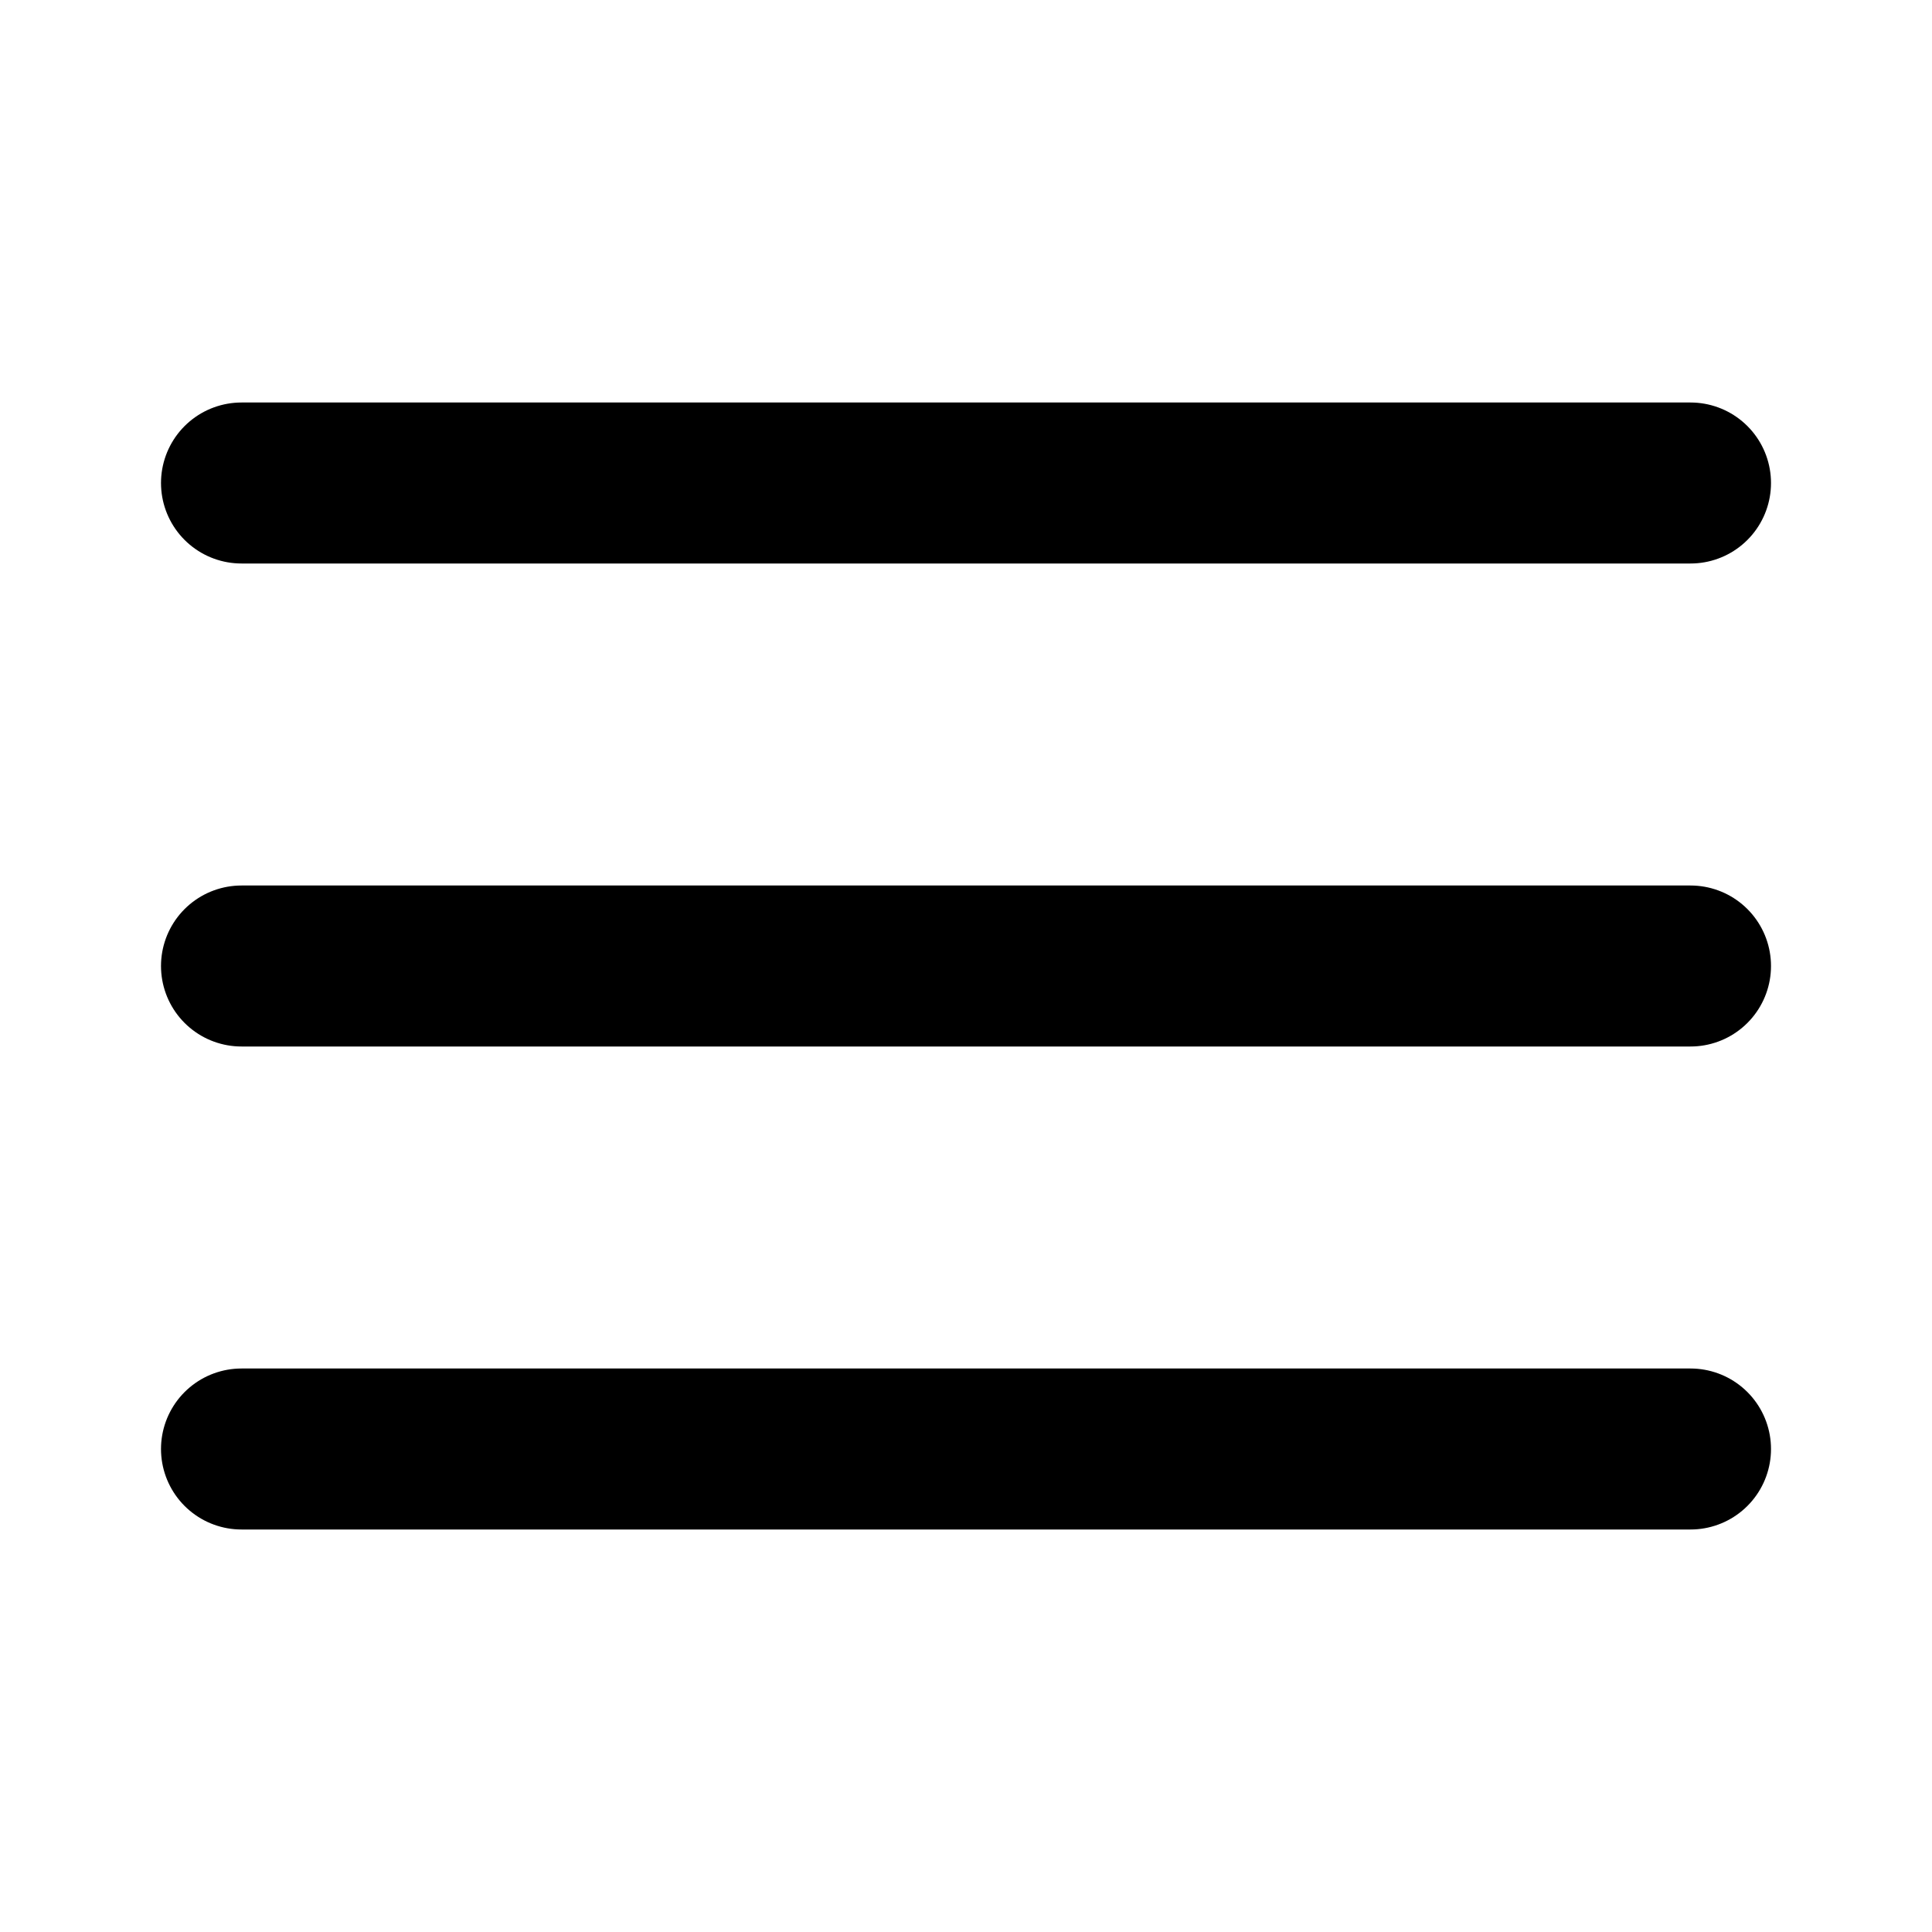
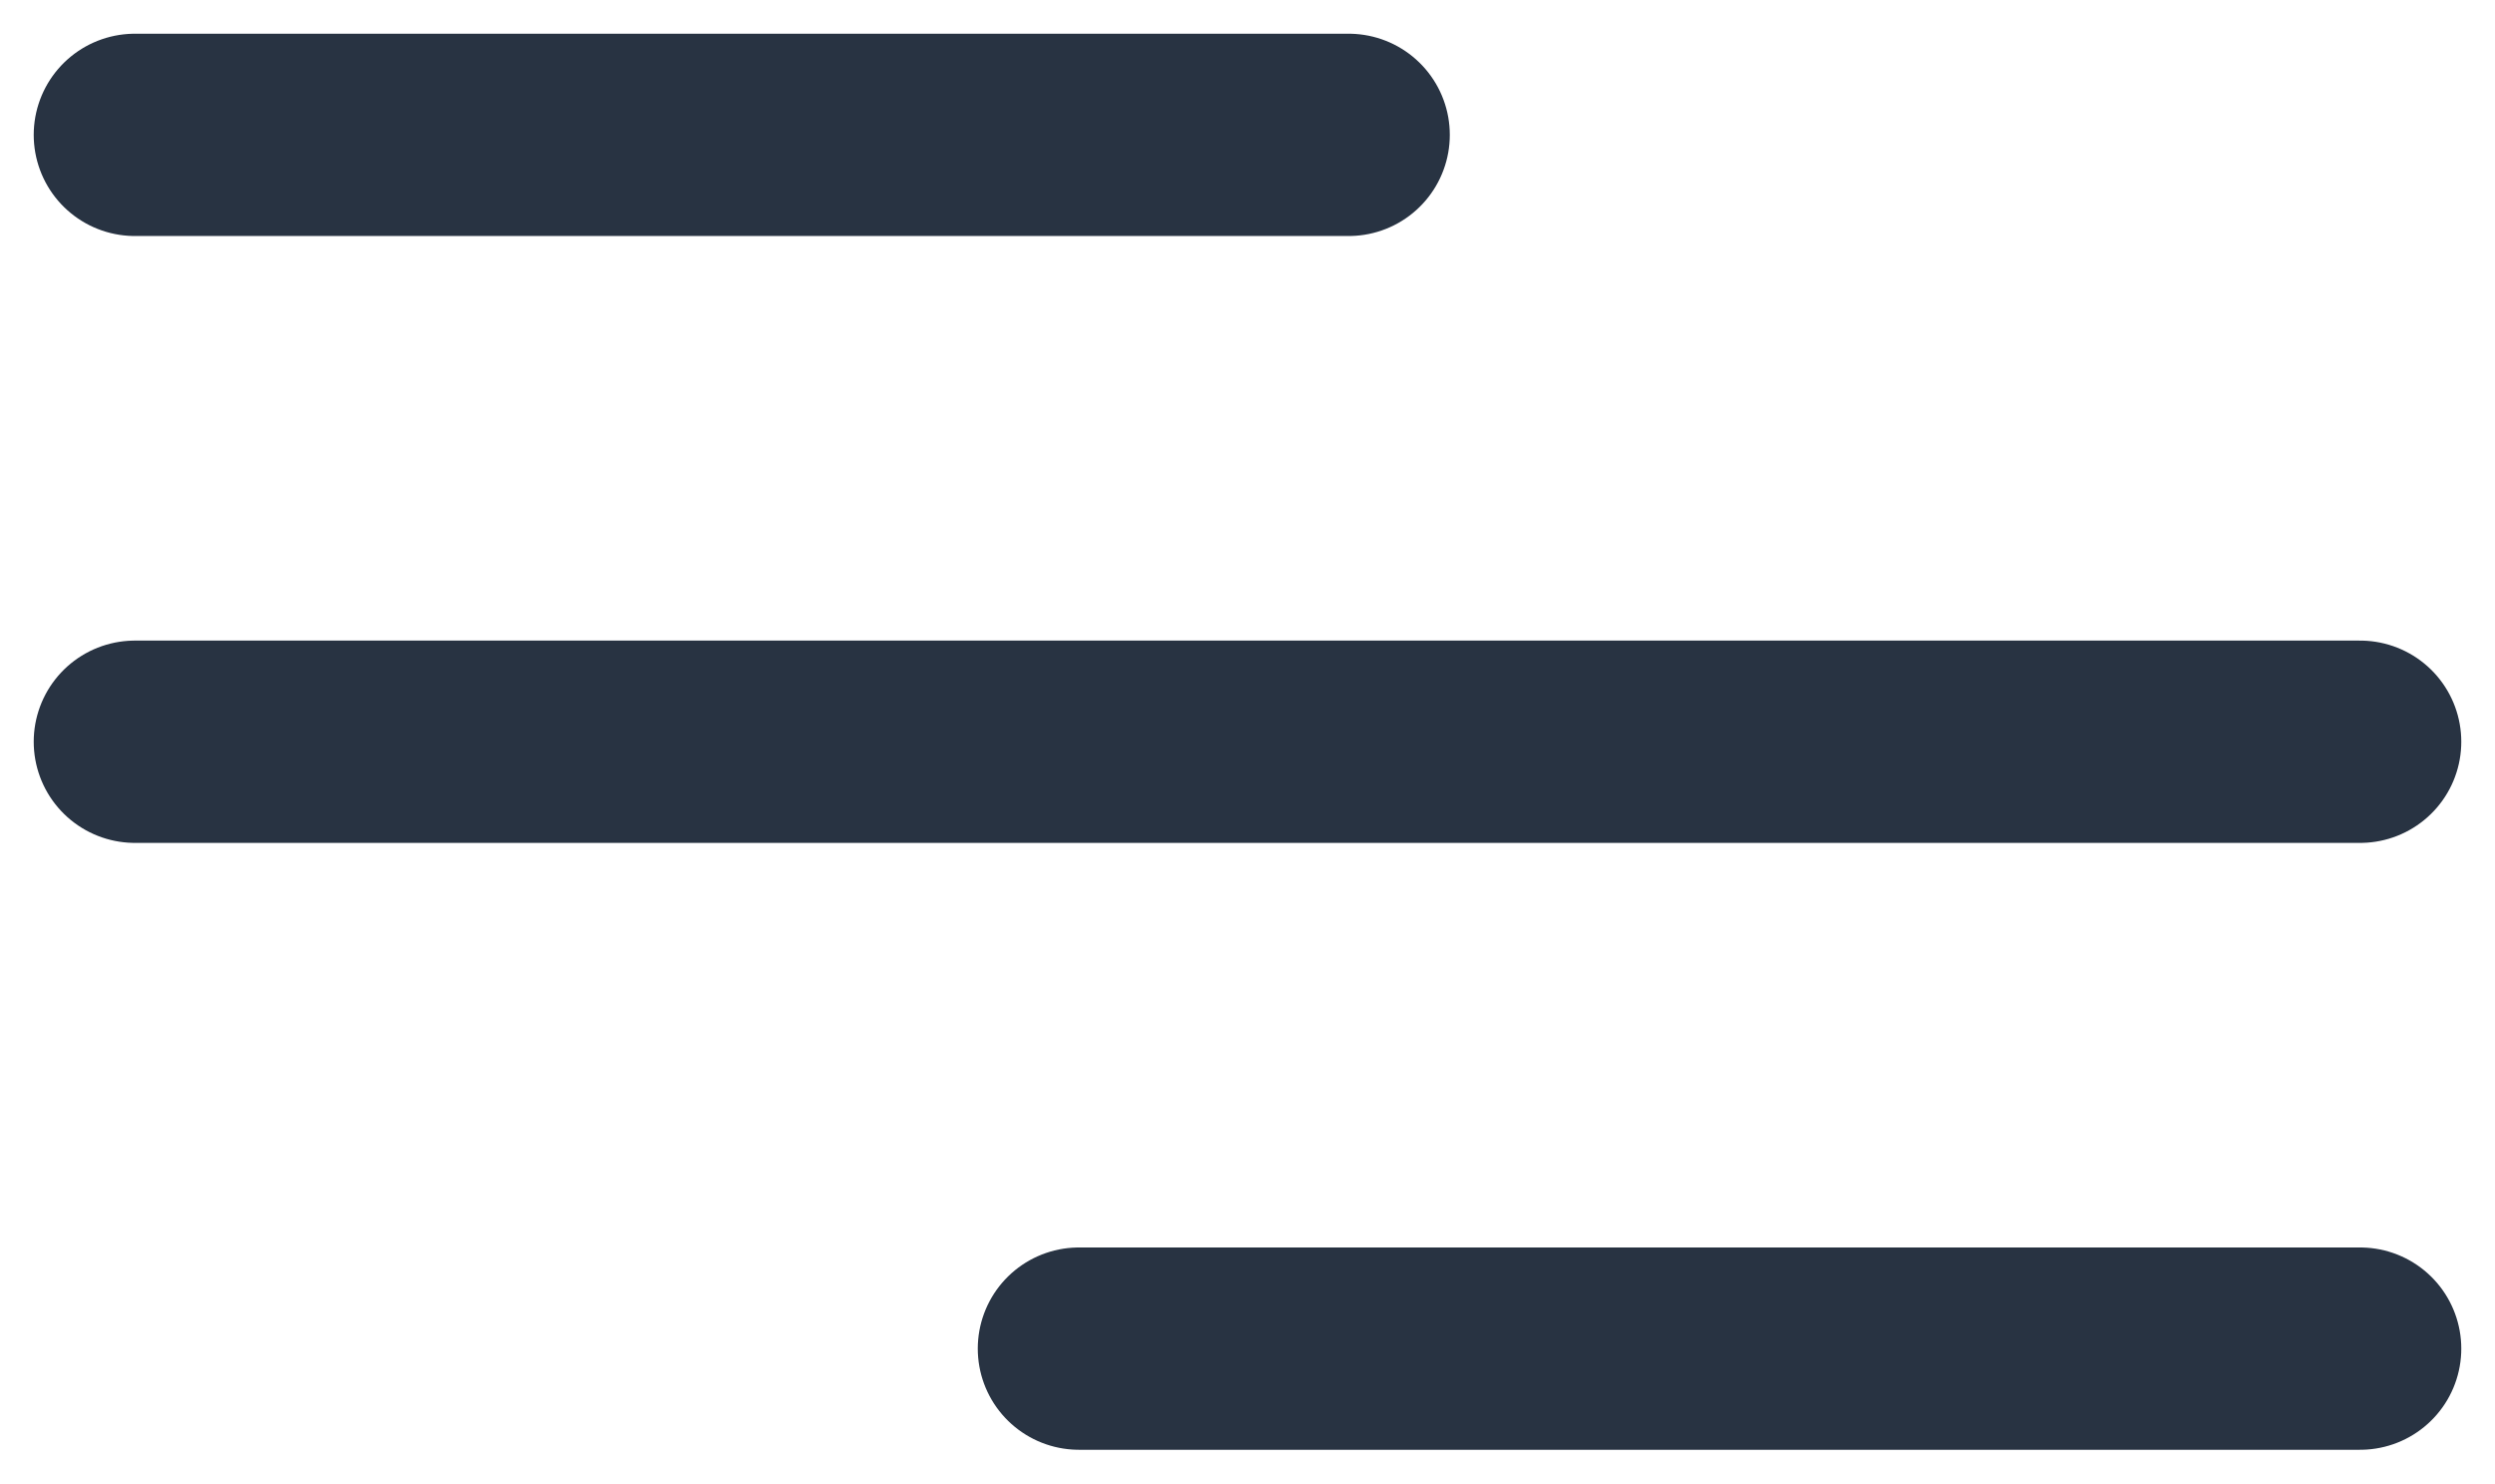
- <svg xmlns="http://www.w3.org/2000/svg" width="24" height="24" viewBox="0 0 24 24" fill="none" stroke="currentColor" stroke-width="2" stroke-linecap="round" stroke-linejoin="round" class="feather feather-menu">
-   <line x1="3" y1="12" x2="21" y2="12" />
-   <line x1="3" y1="6" x2="21" y2="6" />
-   <line x1="3" y1="18" x2="21" y2="18" />
+ <svg xmlns="http://www.w3.org/2000/svg" width="37" height="22" viewBox="0 0 37 22" fill="none">
+   <path d="M2 2H20" stroke="#283342" stroke-width="3" stroke-linecap="round" />
+   <path d="M2 11H35" stroke="#283342" stroke-width="3" stroke-linecap="round" />
+   <path d="M16 20H35" stroke="#283342" stroke-width="3" stroke-linecap="round" />
</svg>
